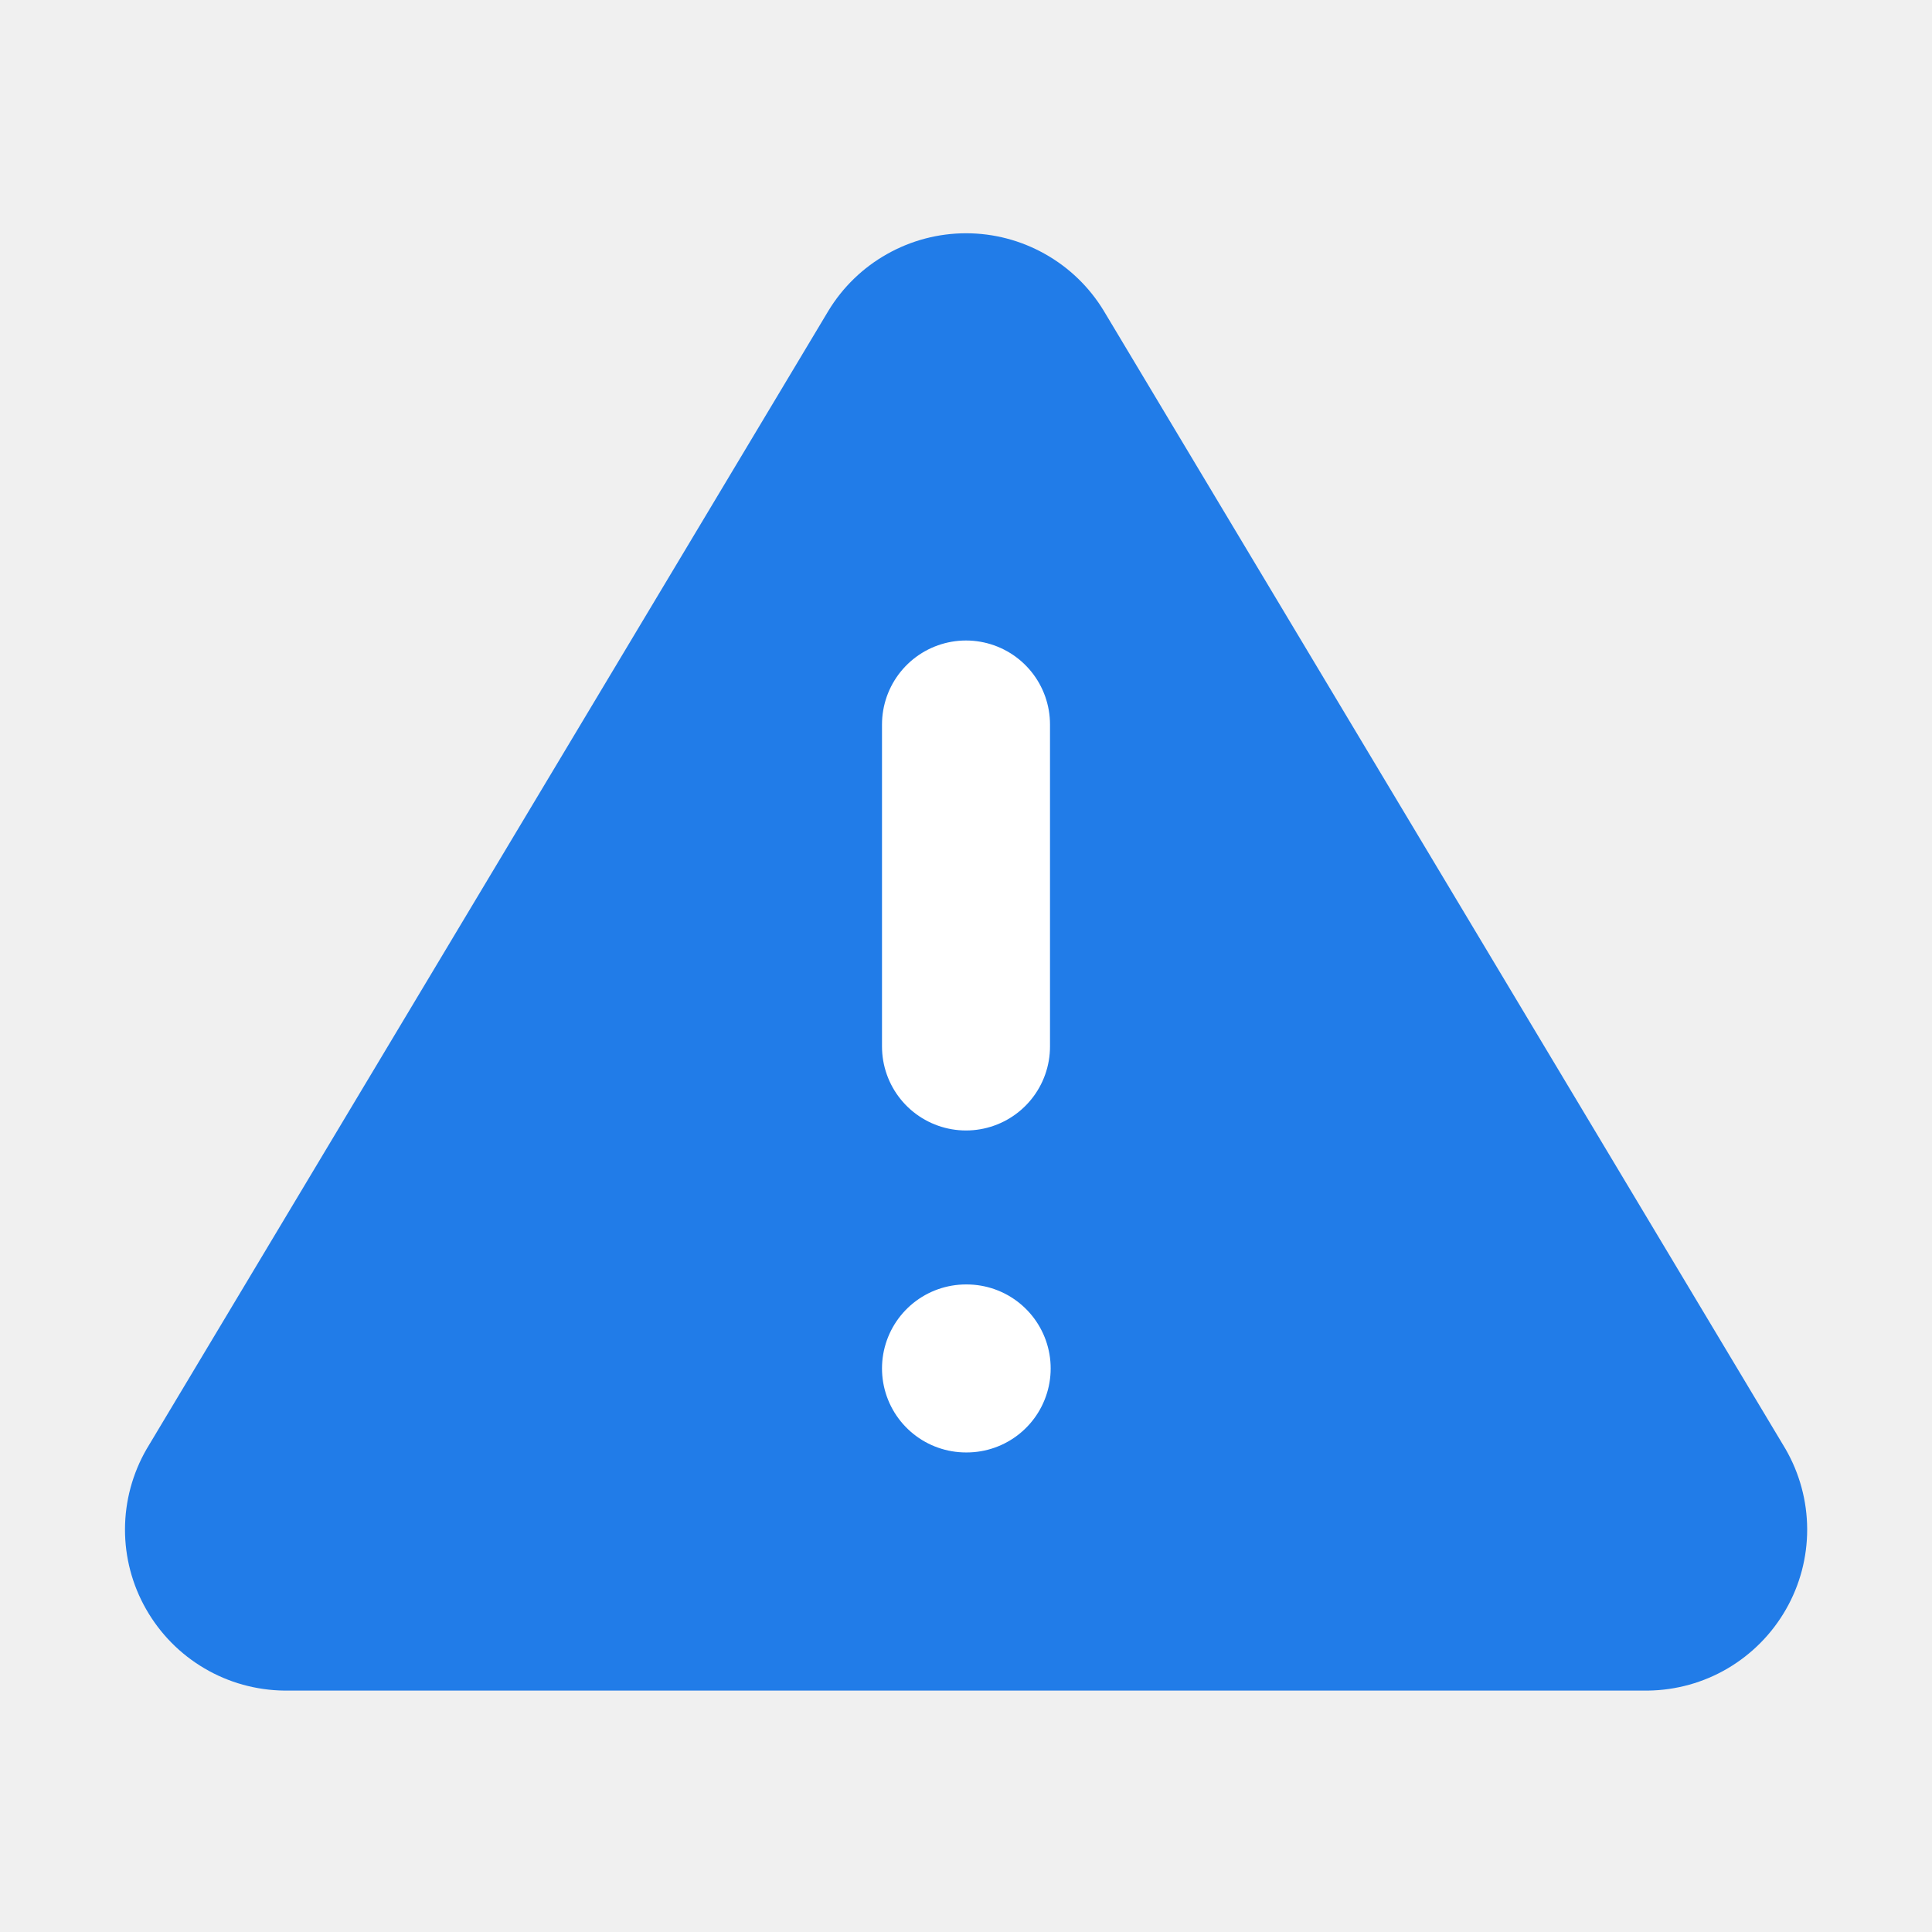
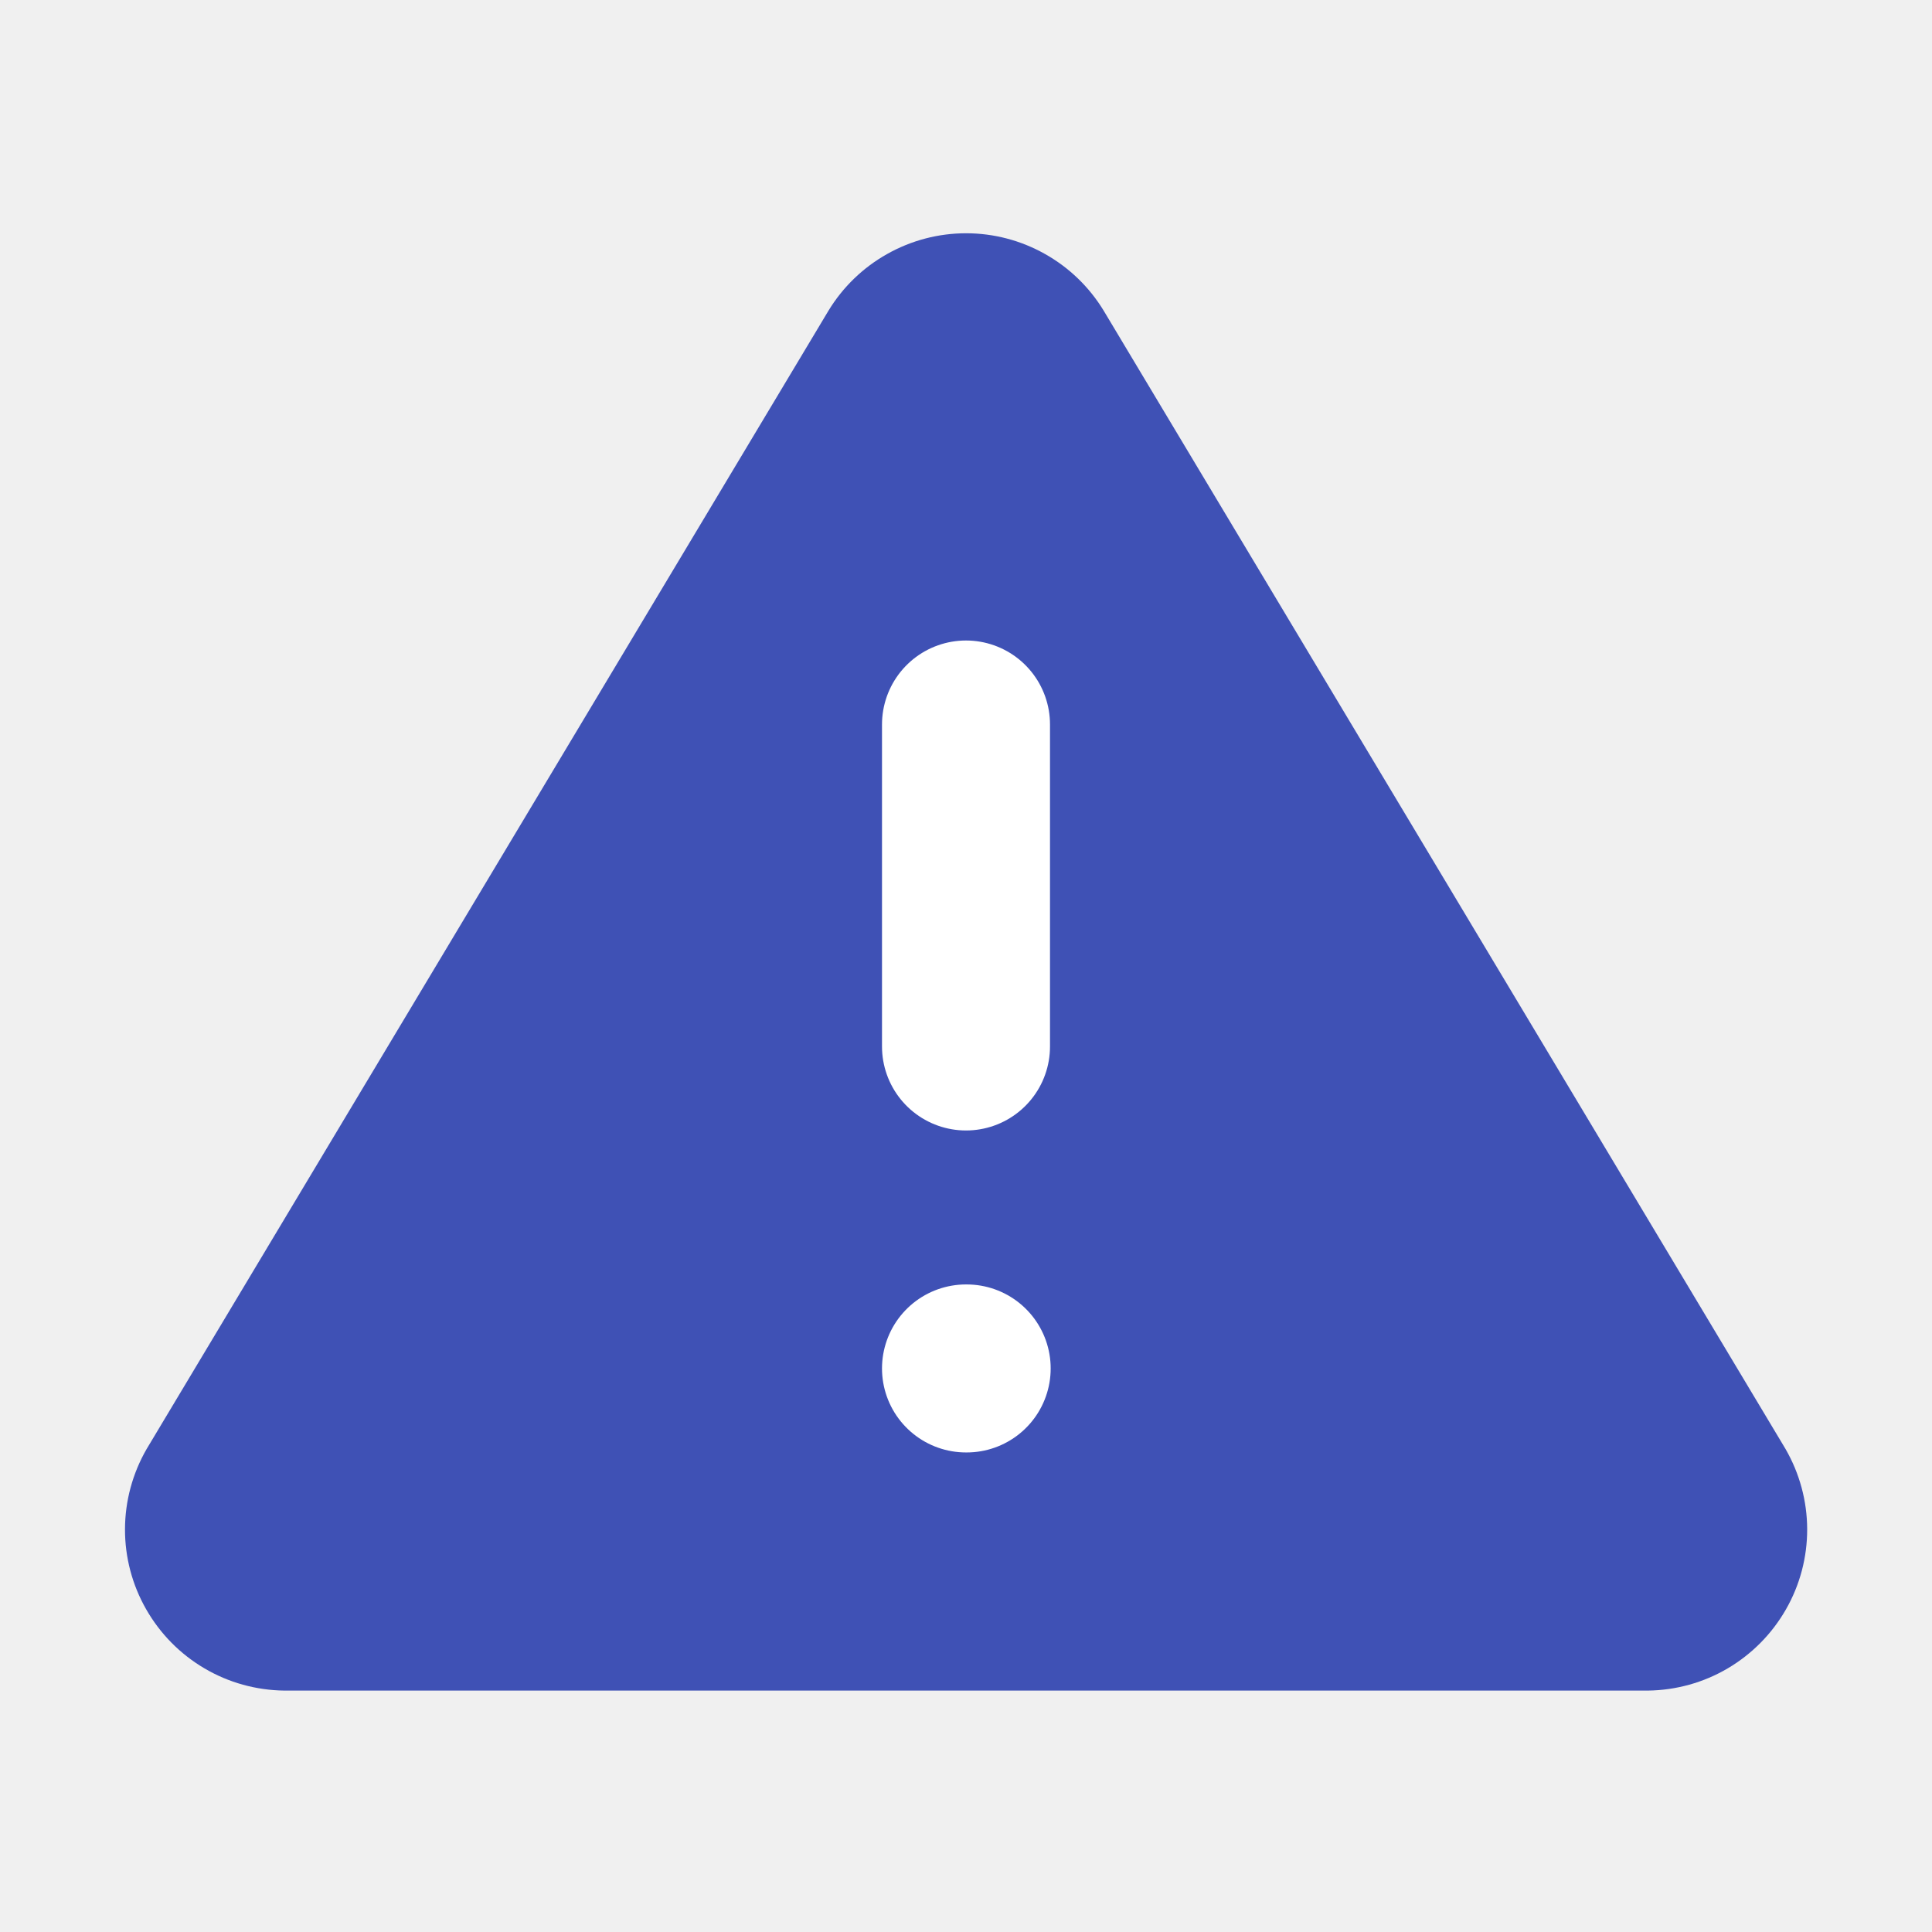
<svg xmlns="http://www.w3.org/2000/svg" width="23" height="23" viewBox="0 0 23 23" fill="none">
-   <path d="M9.862 3.7L1.745 17.251C1.578 17.541 1.489 17.869 1.488 18.204C1.487 18.539 1.574 18.868 1.74 19.158C1.906 19.449 2.144 19.691 2.433 19.861C2.721 20.031 3.049 20.122 3.384 20.126H19.618C19.953 20.122 20.281 20.031 20.569 19.861C20.857 19.691 21.096 19.449 21.262 19.158C21.428 18.868 21.515 18.539 21.514 18.204C21.513 17.869 21.424 17.541 21.257 17.251L13.14 3.7C12.969 3.418 12.728 3.185 12.441 3.024C12.154 2.862 11.83 2.777 11.501 2.777C11.172 2.777 10.848 2.862 10.561 3.024C10.274 3.185 10.033 3.418 9.862 3.7V3.7Z" fill="#217CE8" />
+   <path d="M9.862 3.7L1.745 17.251C1.578 17.541 1.489 17.869 1.488 18.204C1.487 18.539 1.574 18.868 1.74 19.158C1.906 19.449 2.144 19.691 2.433 19.861C2.721 20.031 3.049 20.122 3.384 20.126H19.618C19.953 20.122 20.281 20.031 20.569 19.861C20.857 19.691 21.096 19.449 21.262 19.158C21.428 18.868 21.515 18.539 21.514 18.204C21.513 17.869 21.424 17.541 21.257 17.251L13.14 3.7C12.969 3.418 12.728 3.185 12.441 3.024C12.154 2.862 11.83 2.777 11.501 2.777C11.172 2.777 10.848 2.862 10.561 3.024C10.274 3.185 10.033 3.418 9.862 3.7V3.7Z" fill="#3f51b5" />
  <path d="M11.5 8.625V12.458" stroke="white" stroke-width="2" stroke-linecap="round" stroke-linejoin="round" />
  <path d="M11.5 16.291H11.508" stroke="white" stroke-width="2" stroke-linecap="round" stroke-linejoin="round" />
</svg>
